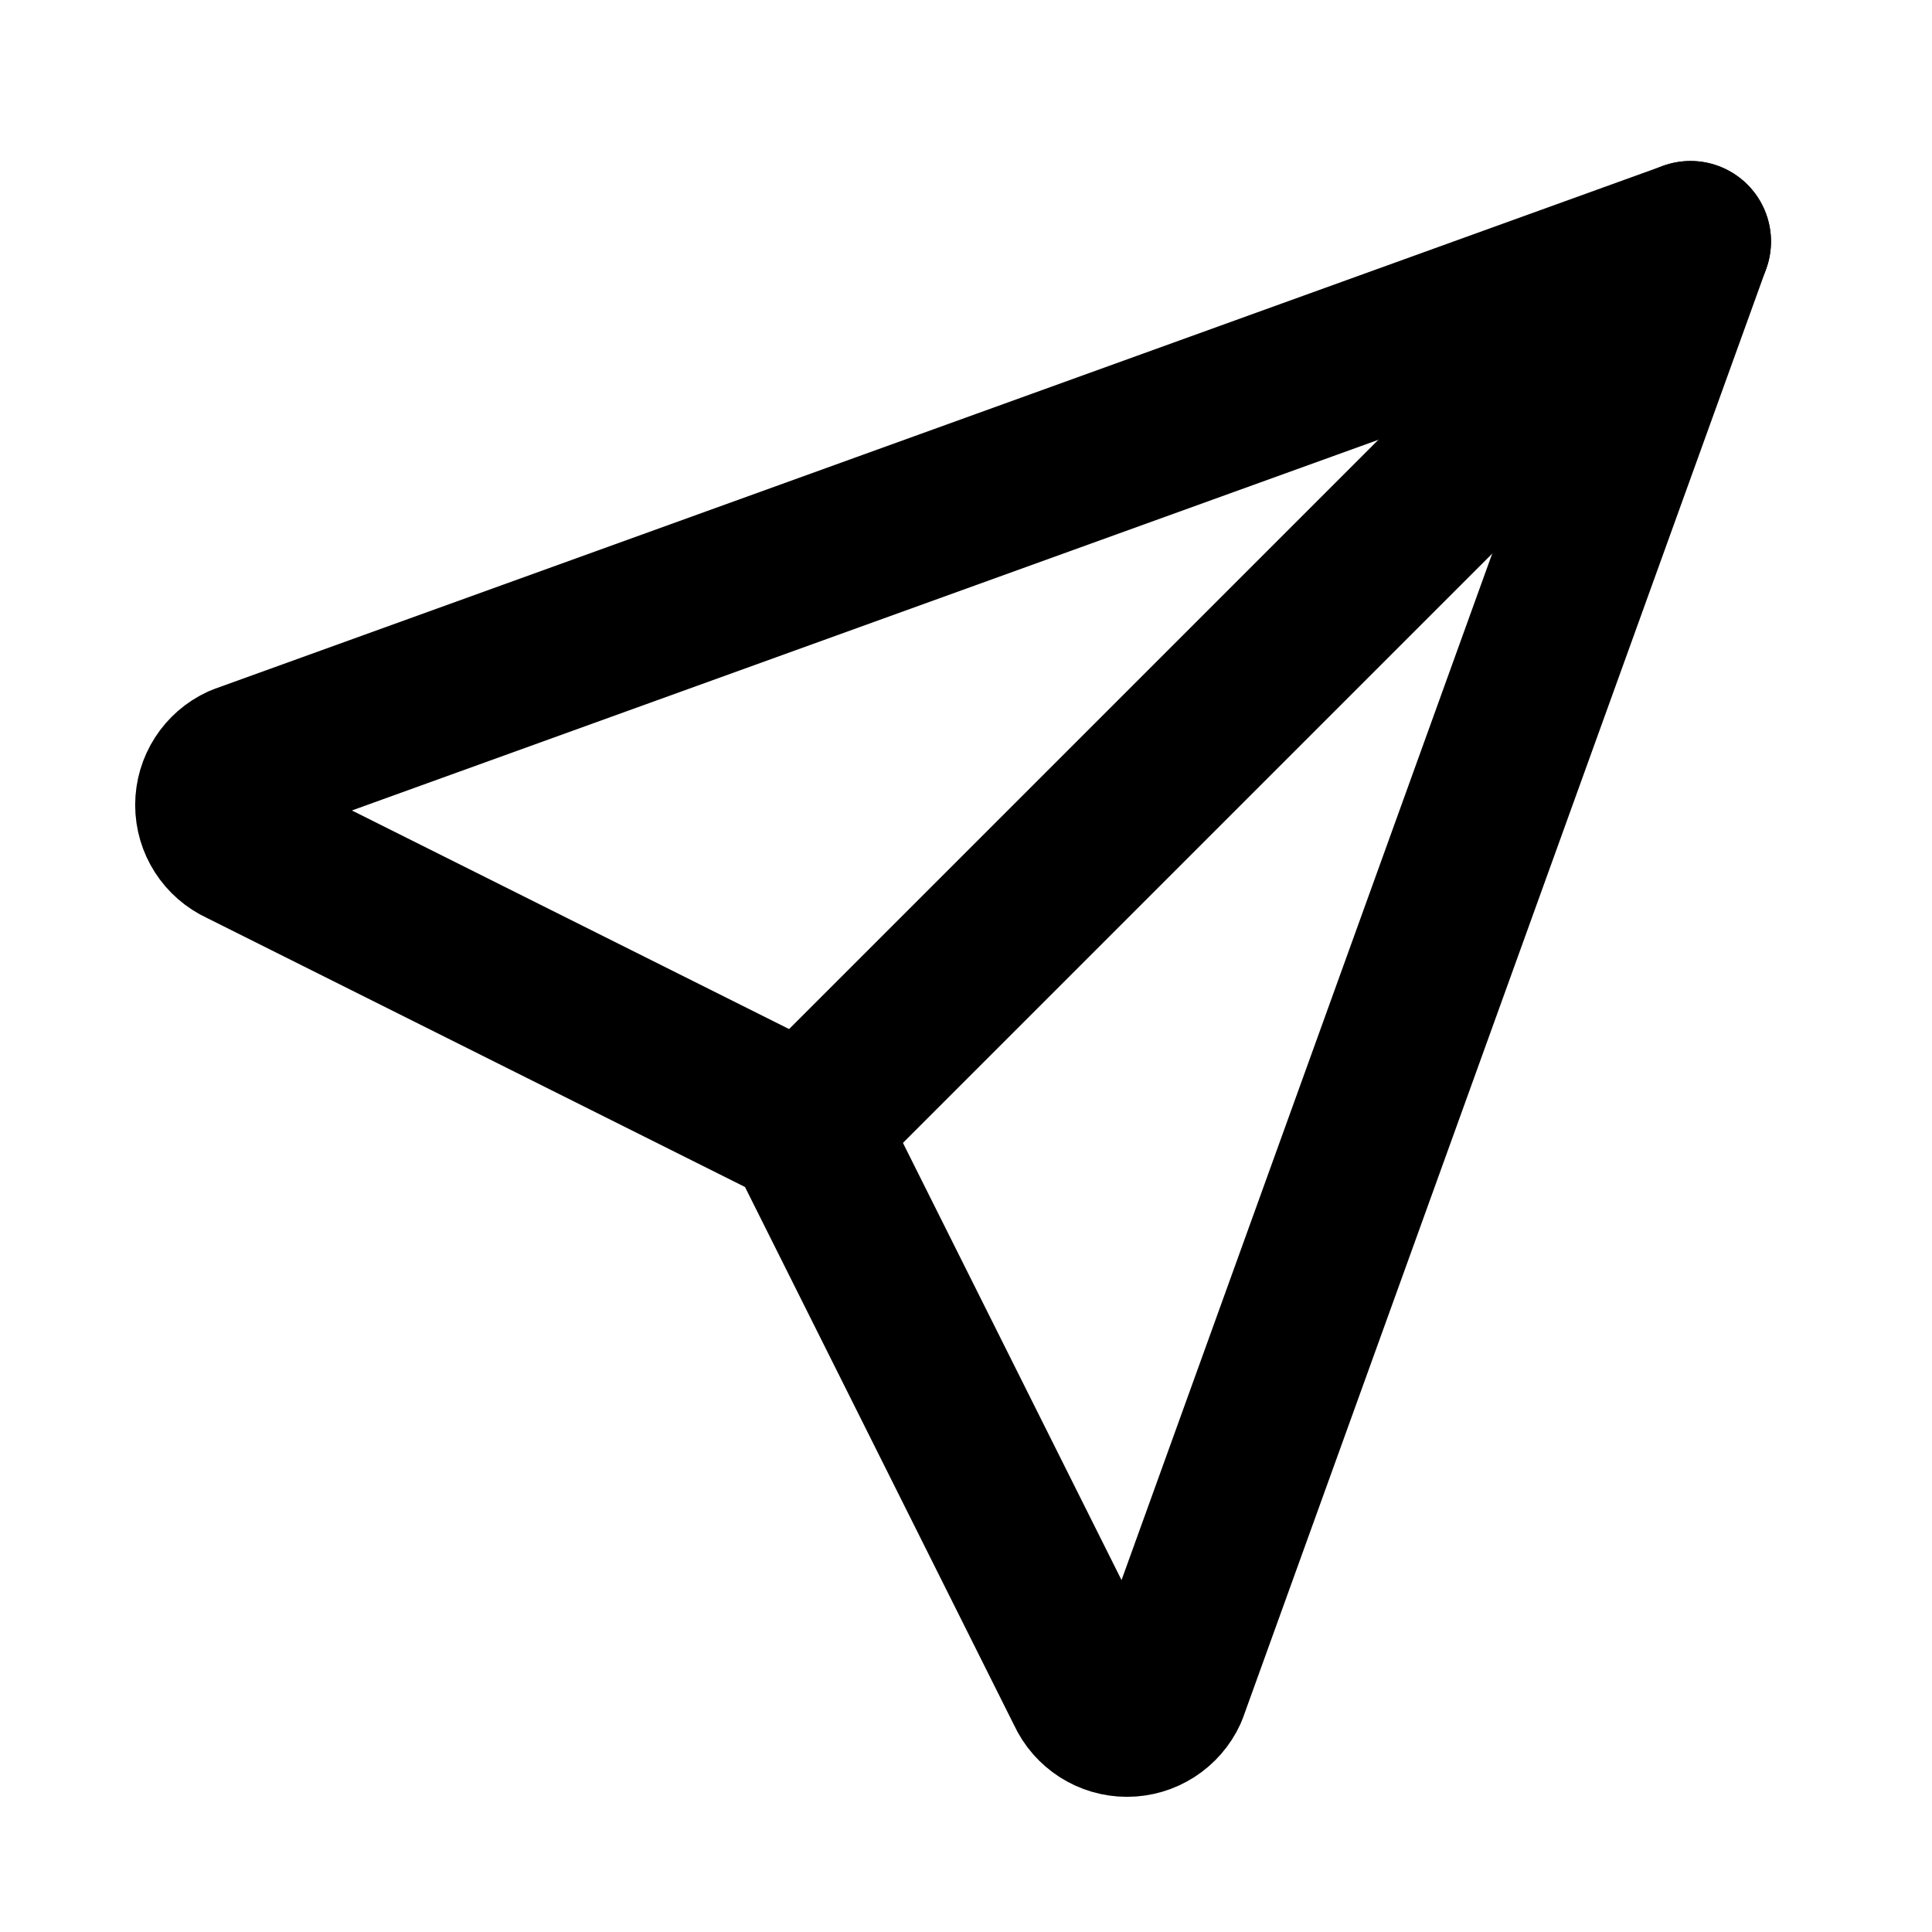
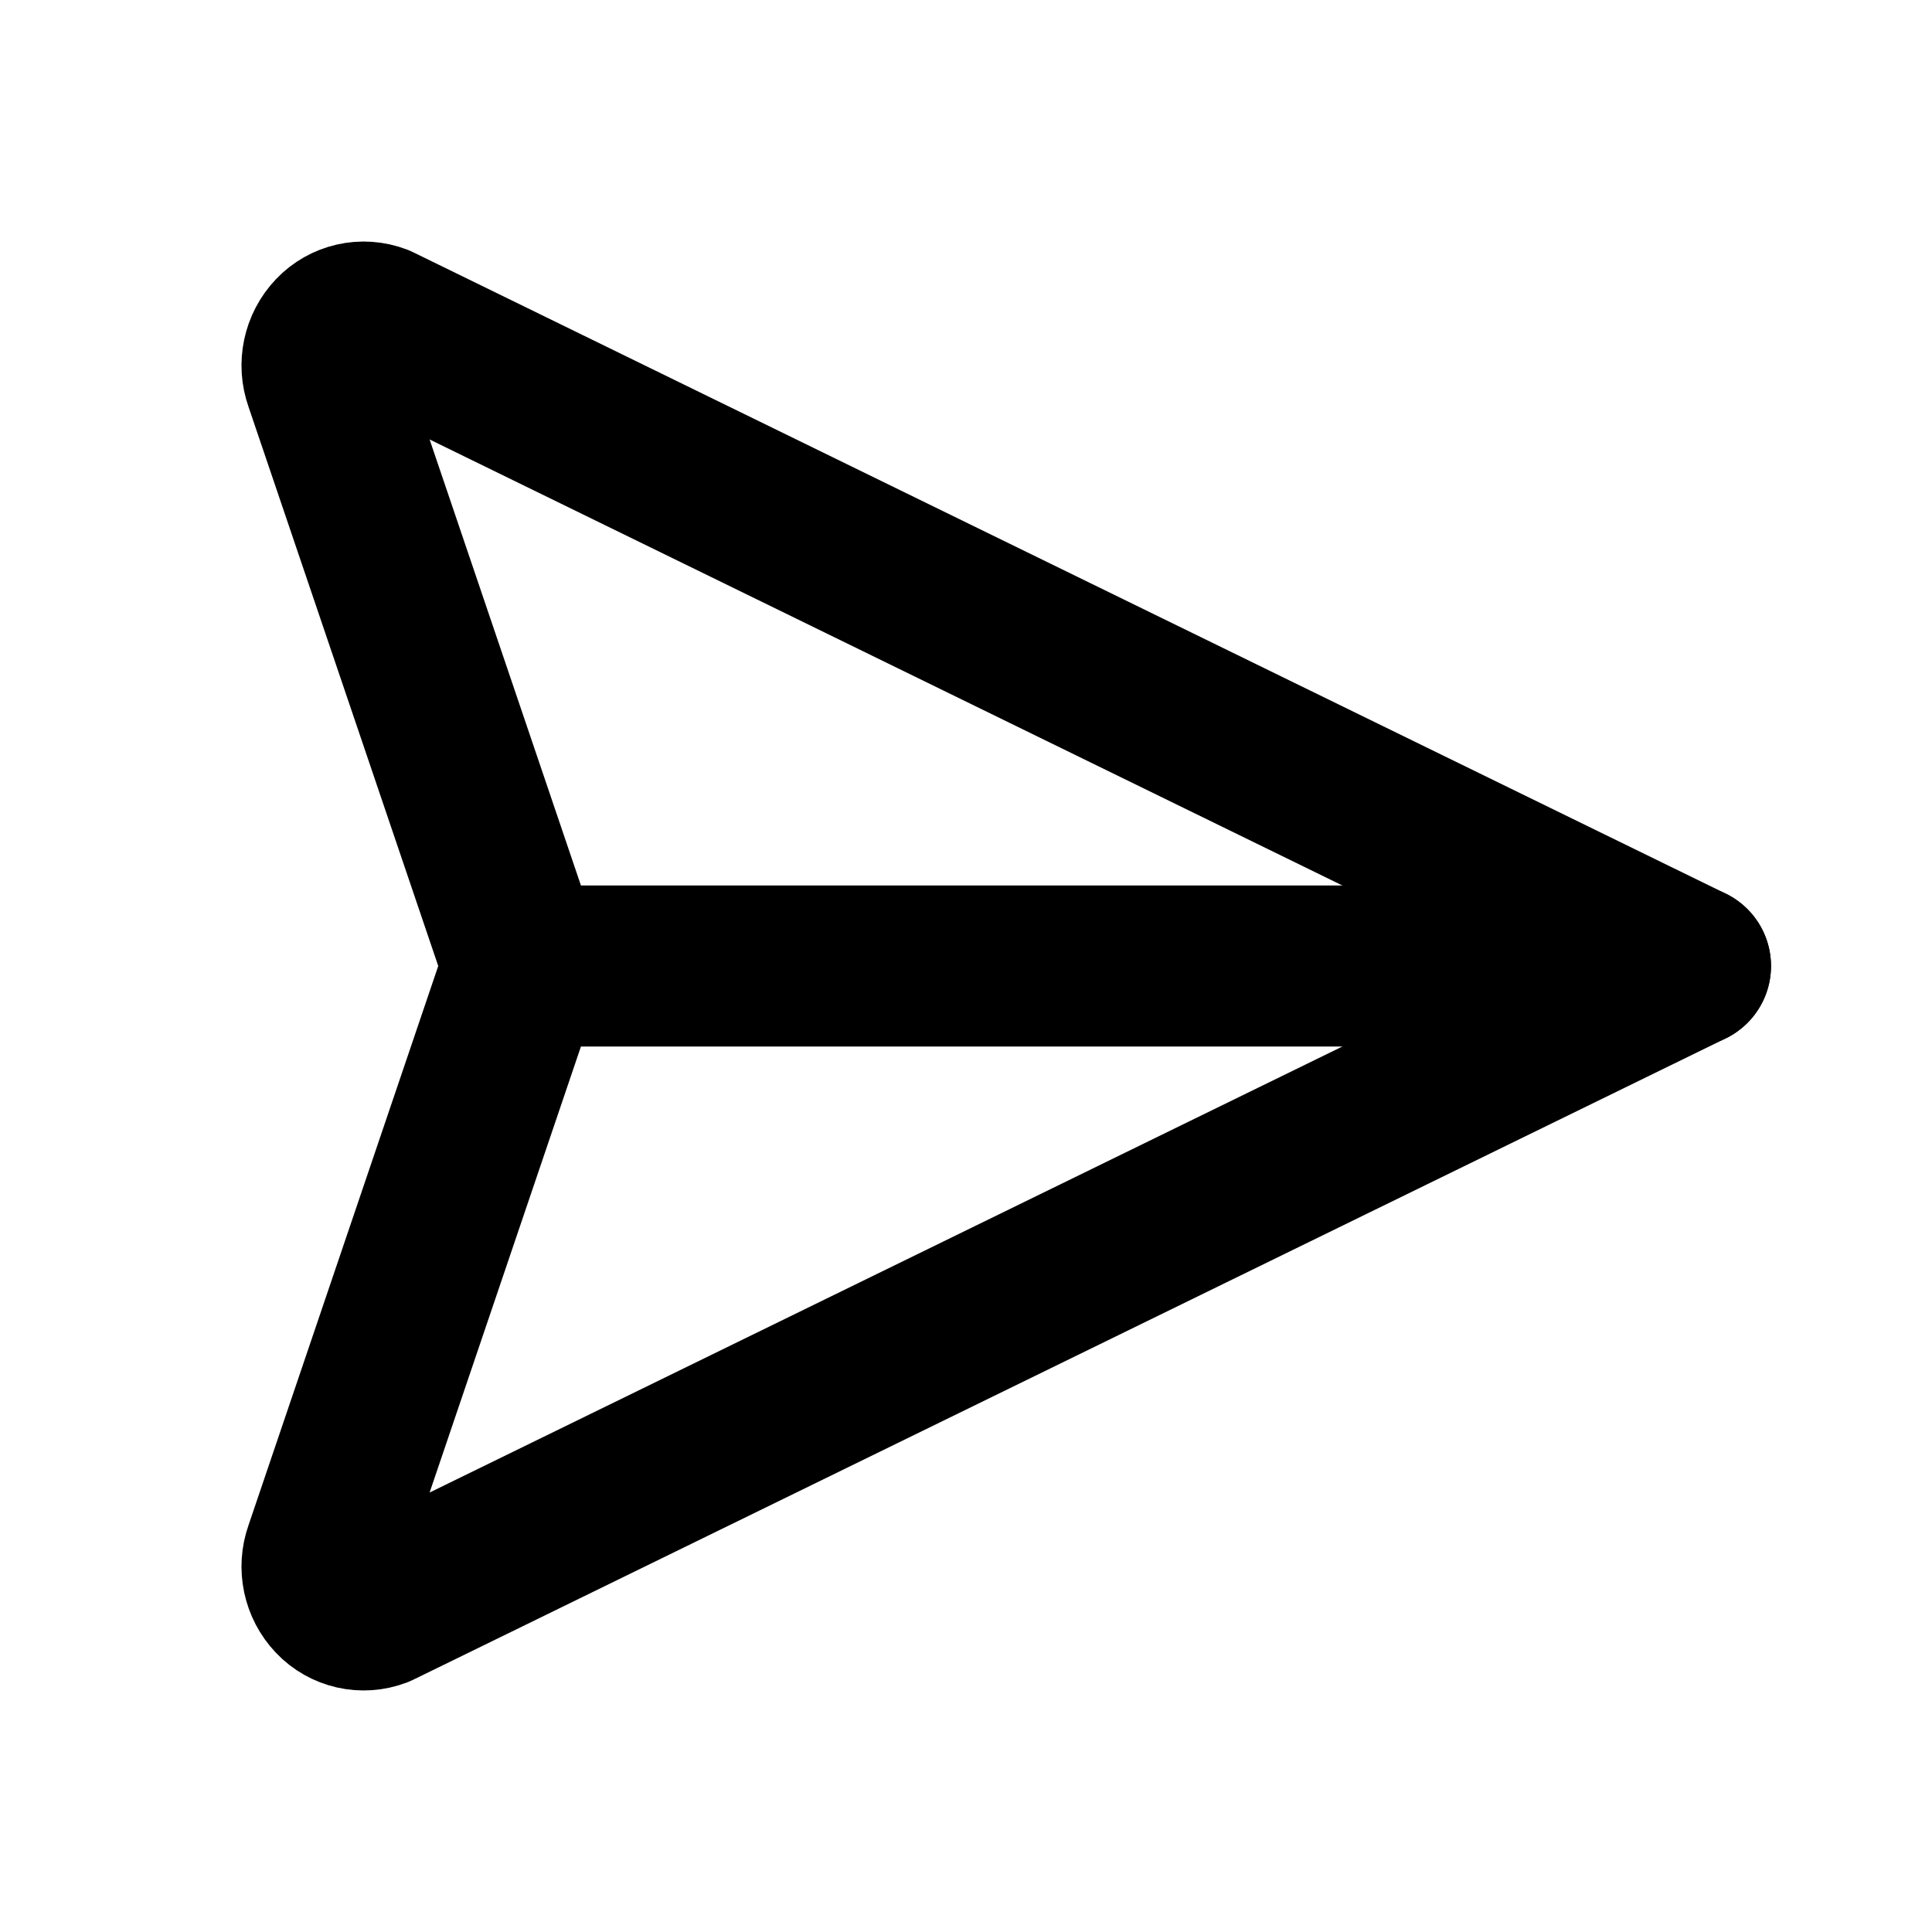
- <svg xmlns="http://www.w3.org/2000/svg" width="24" height="24" viewBox="0 0 24 24" fill="none" stroke="currentColor" stroke-width="2" stroke-linecap="round" stroke-linejoin="round" class="icon icon-tabler icons-tabler-outline icon-tabler-send">
+ <svg xmlns="http://www.w3.org/2000/svg" width="24" height="24" viewBox="0 0 24 24" fill="none" stroke="currentColor" stroke-width="2" stroke-linecap="round" stroke-linejoin="round" class="icon icon-tabler icons-tabler-outline icon-tabler-send-2">
  <path stroke="none" d="M0 0h24v24H0z" fill="none" />
-   <path d="M10 14l11 -11" />
-   <path d="M21 3l-6.5 18a.55 .55 0 0 1 -1 0l-3.5 -7l-7 -3.5a.55 .55 0 0 1 0 -1l18 -6.5" />
+   <path d="M4.698 4.034l16.302 7.966l-16.302 7.966a.503 .503 0 0 1 -.546 -.124a.555 .555 0 0 1 -.12 -.568l2.468 -7.274l-2.468 -7.274a.555 .555 0 0 1 .12 -.568a.503 .503 0 0 1 .546 -.124z" />
+   <path d="M6.5 12h14.5" />
</svg>
